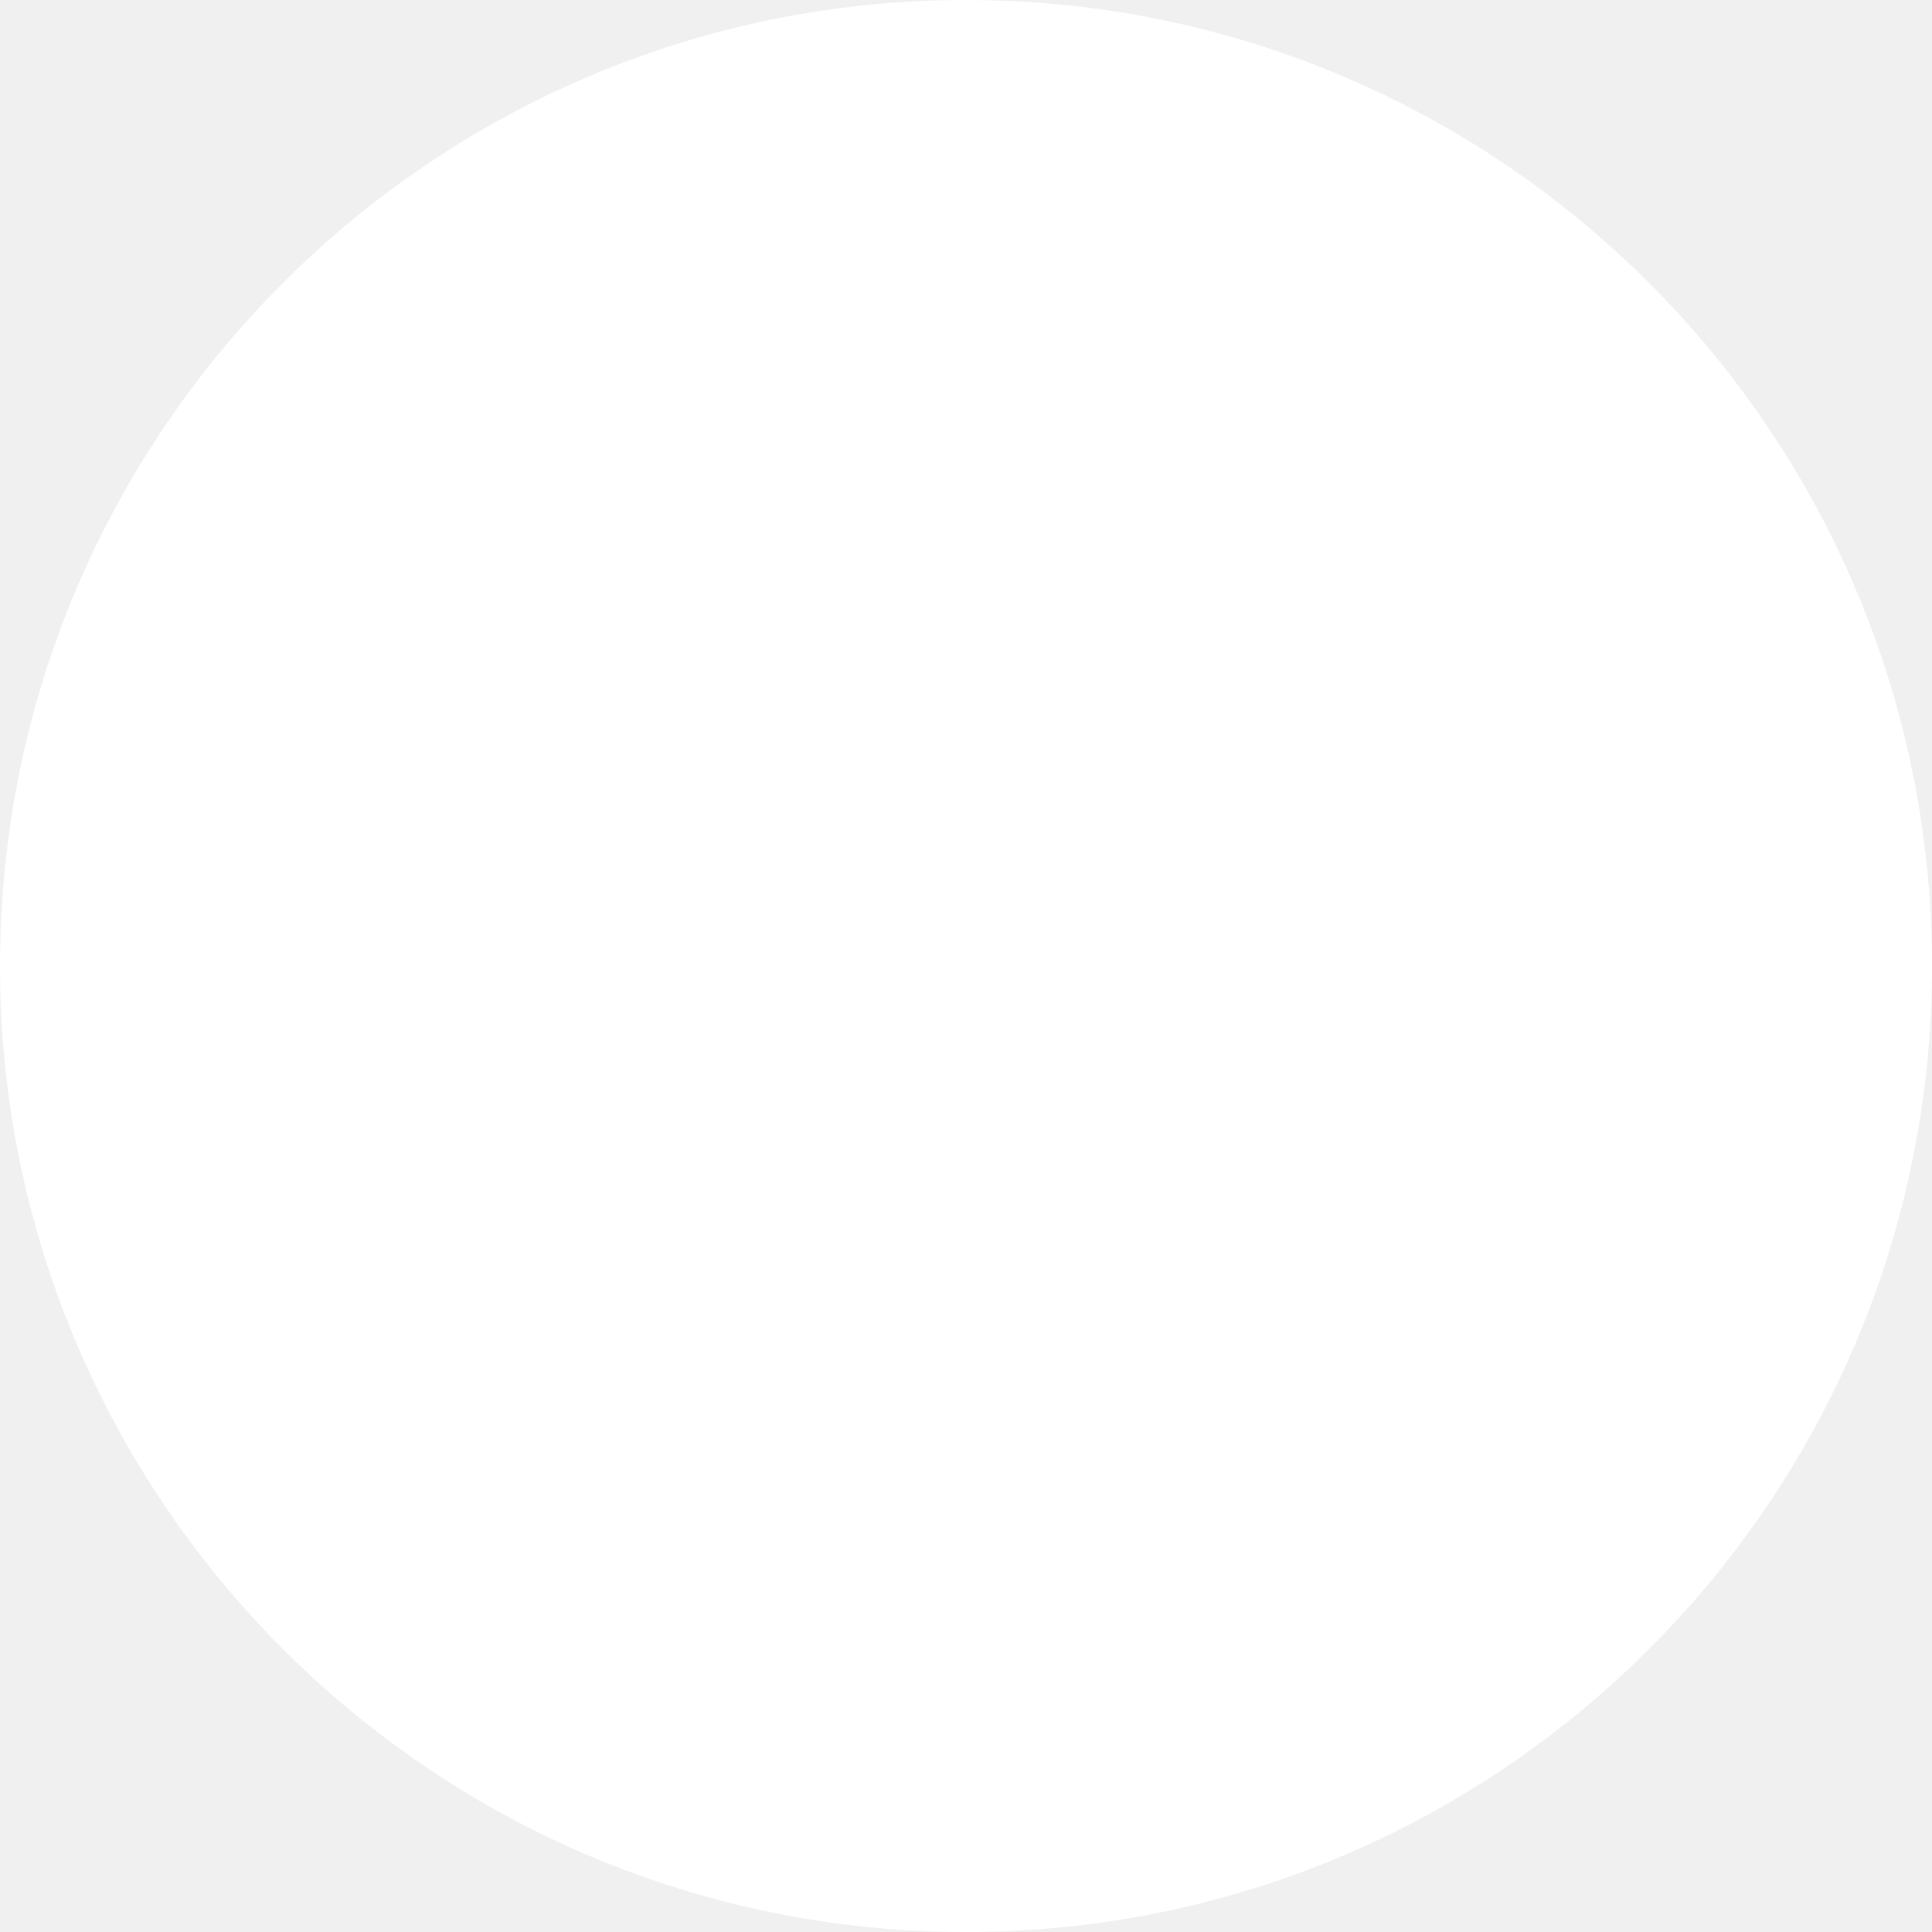
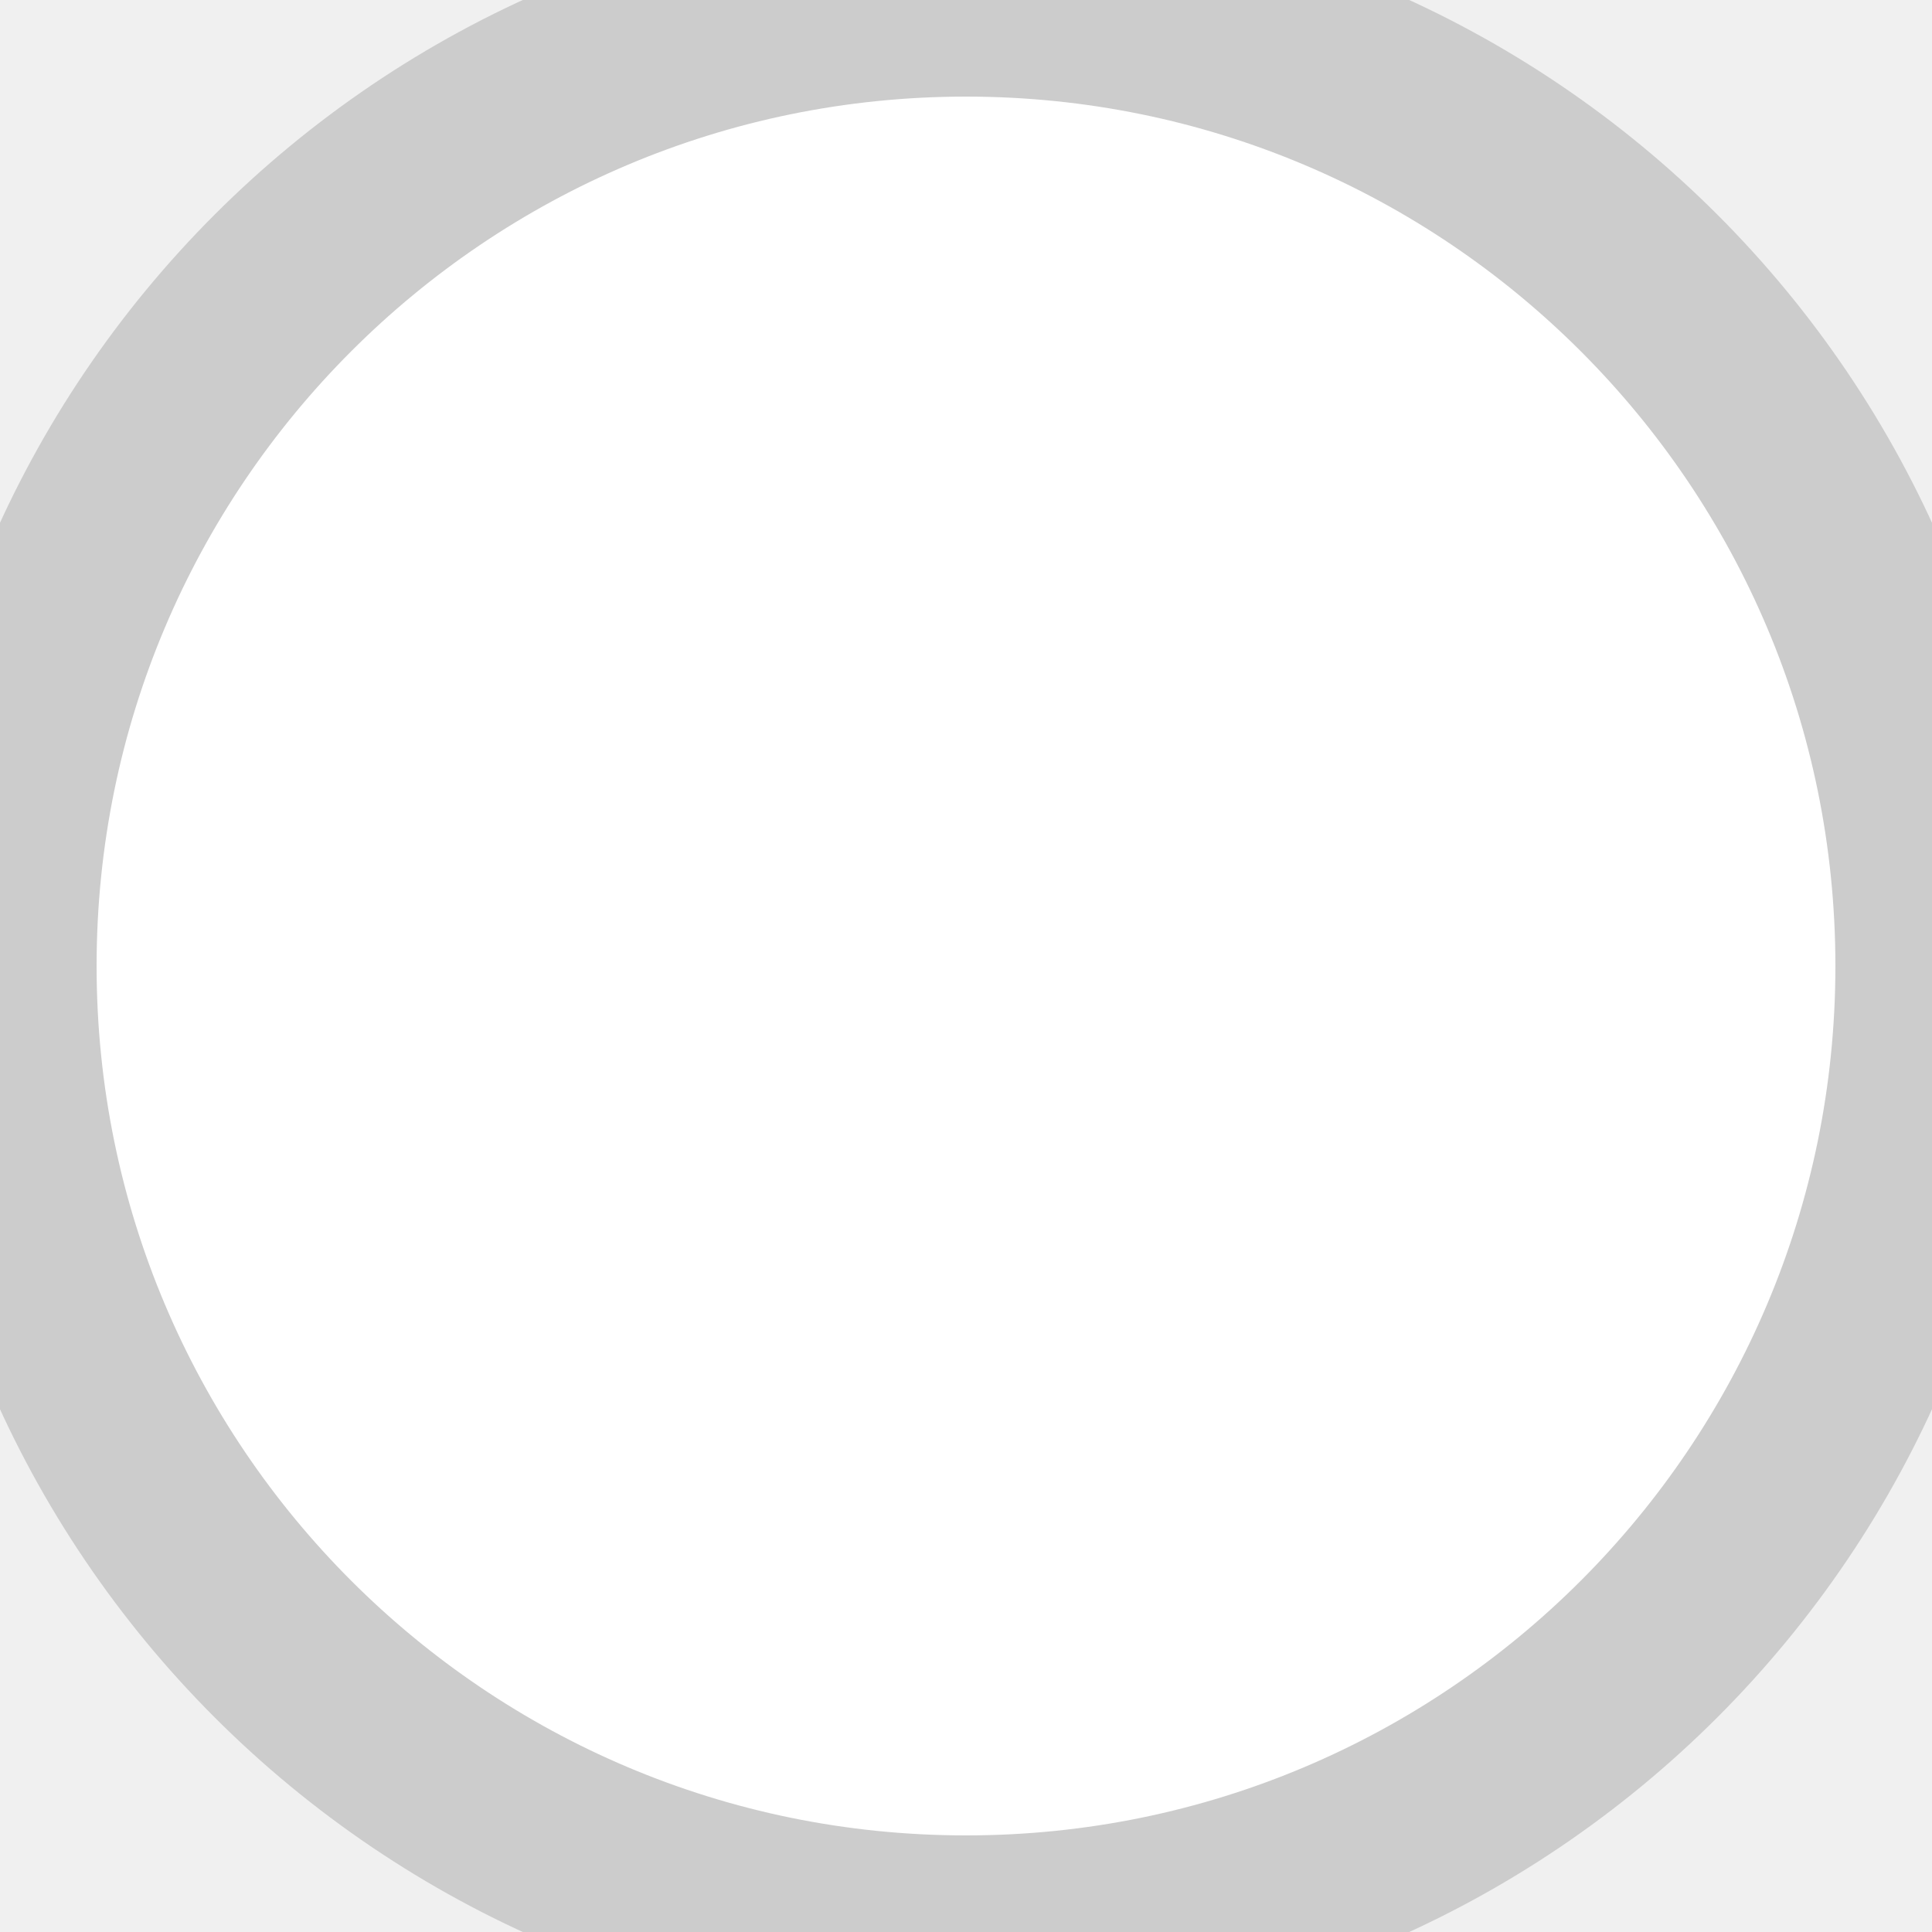
<svg xmlns="http://www.w3.org/2000/svg" id="Layer_1" data-name="Layer 1" viewBox="0 0 10 10">
  <defs>
    <style>.cls-1{fill:#fff;}</style>
  </defs>
-   <circle class="cls-1" cx="5" cy="5" r="5" />
+   <circle class="cls-1" cx="5" cy="5" r="5" stroke="#cccccc" />
</svg>
